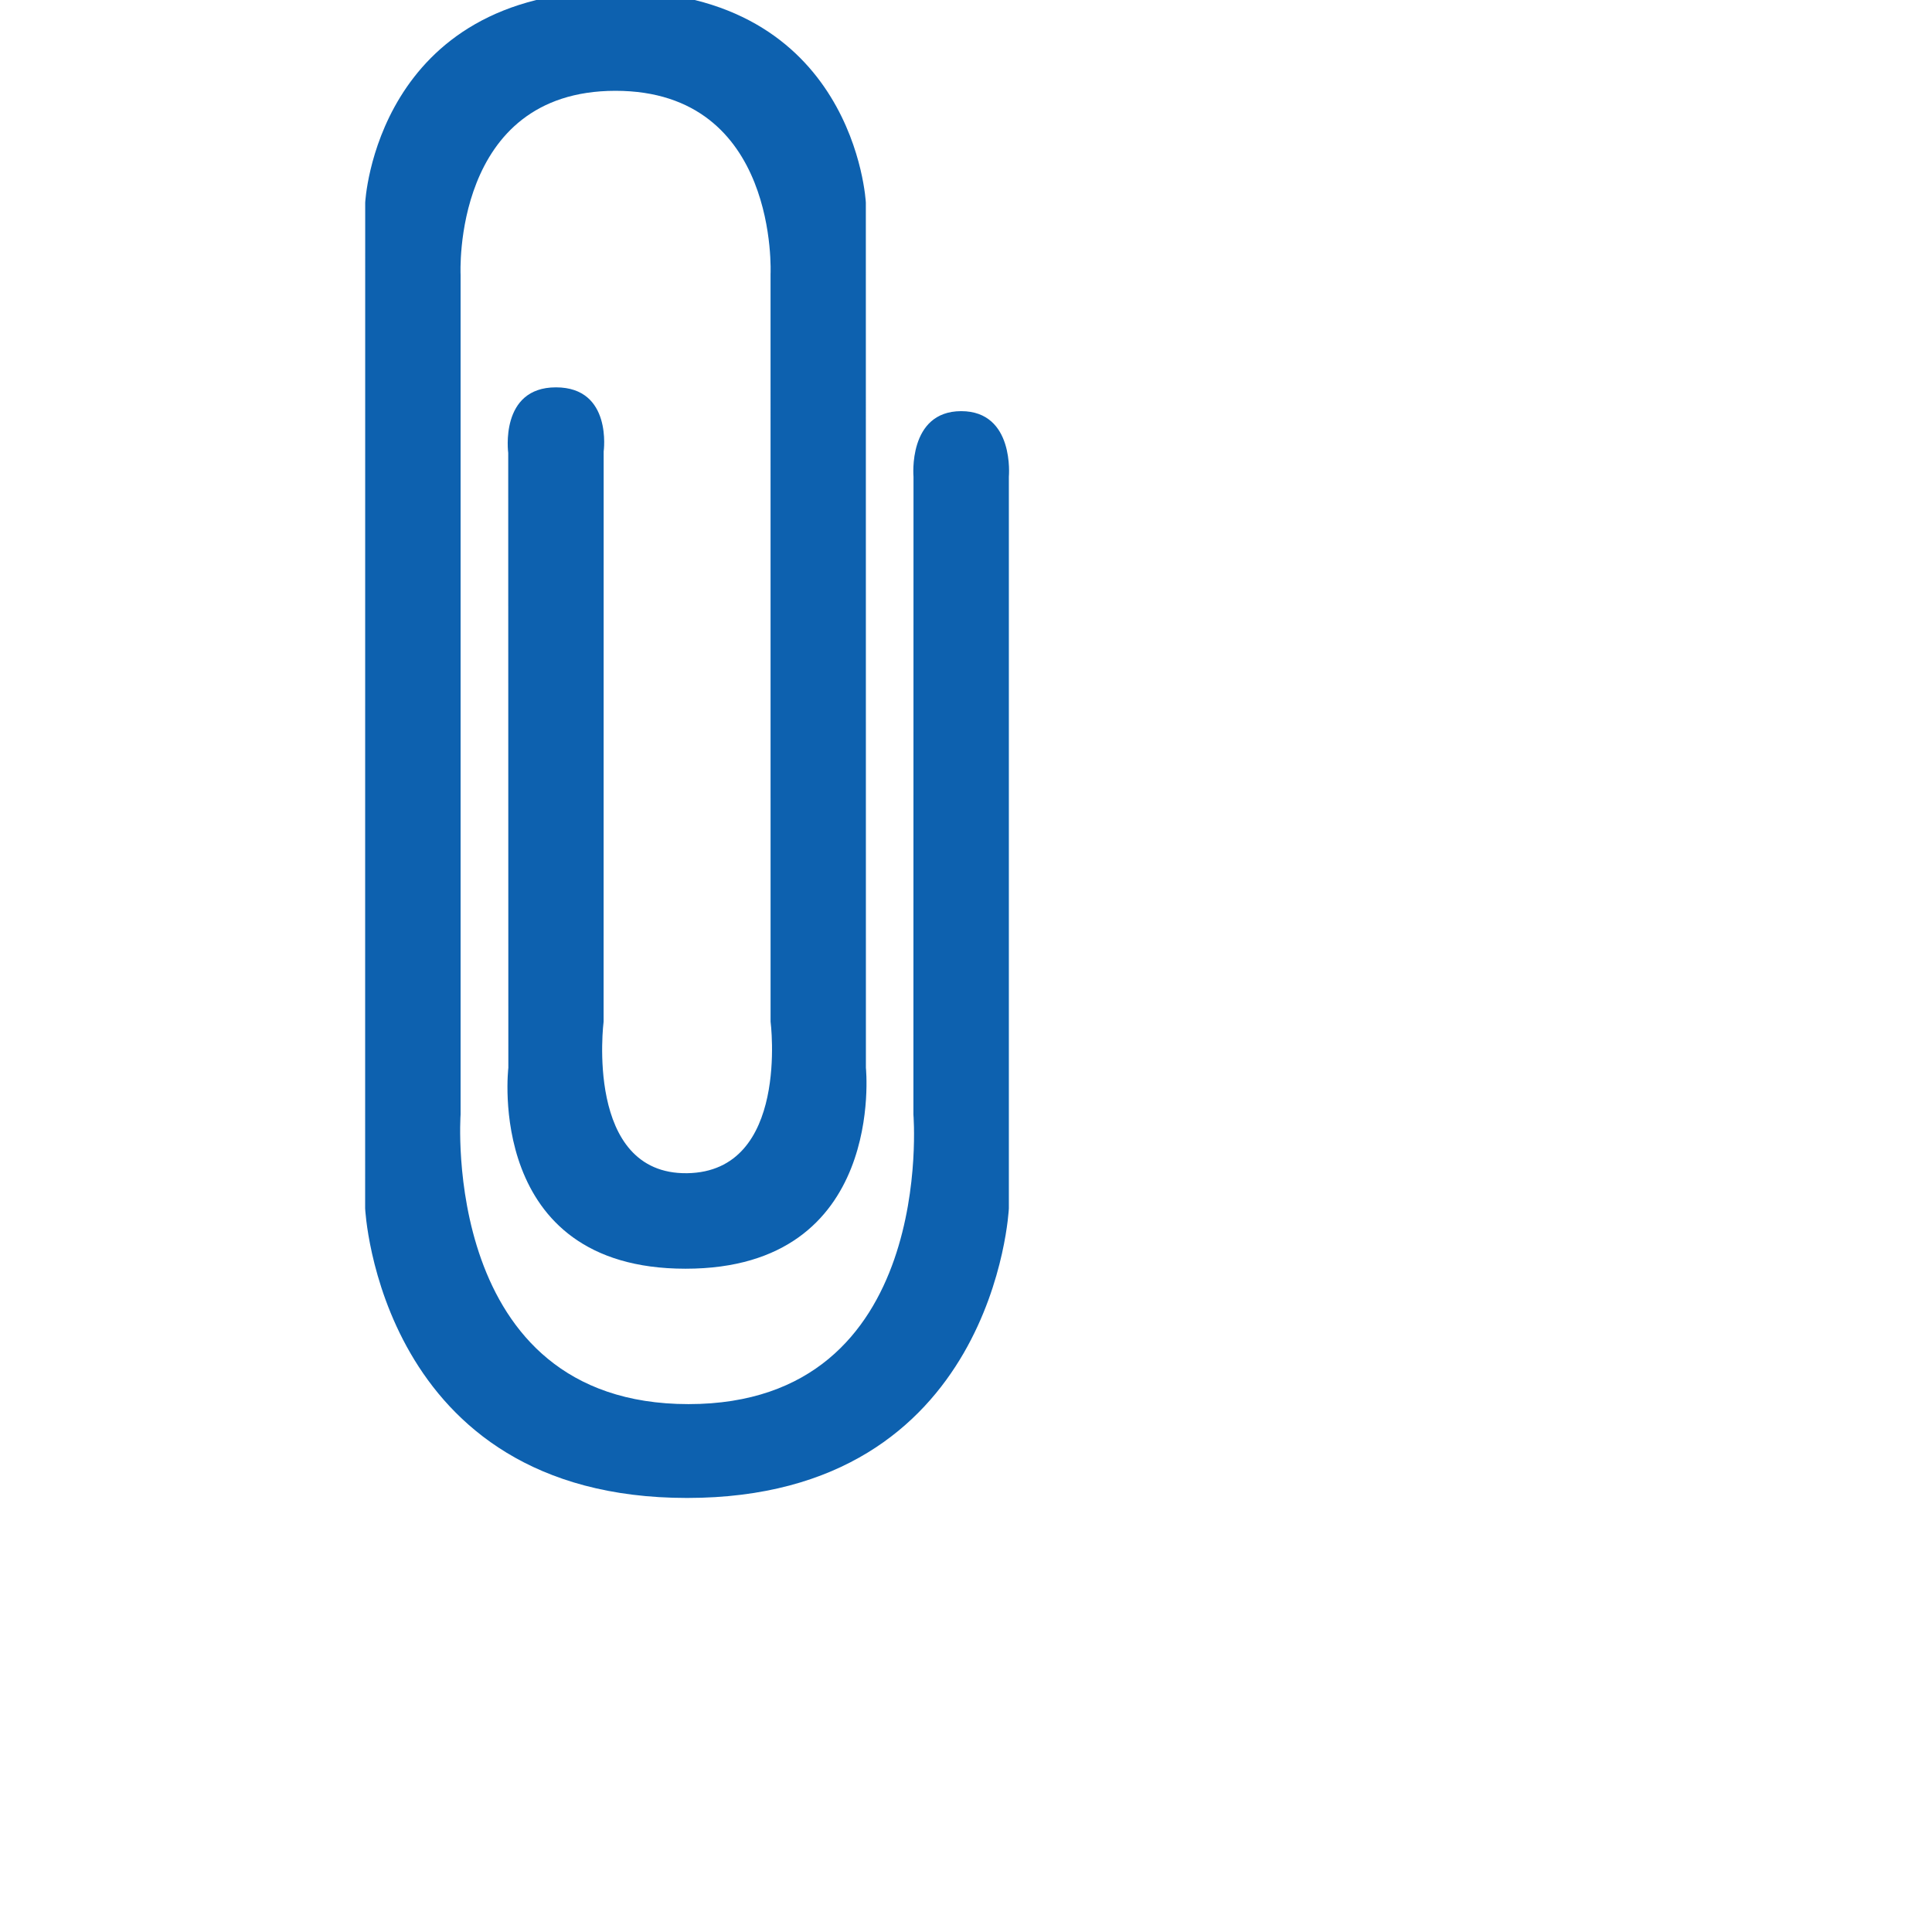
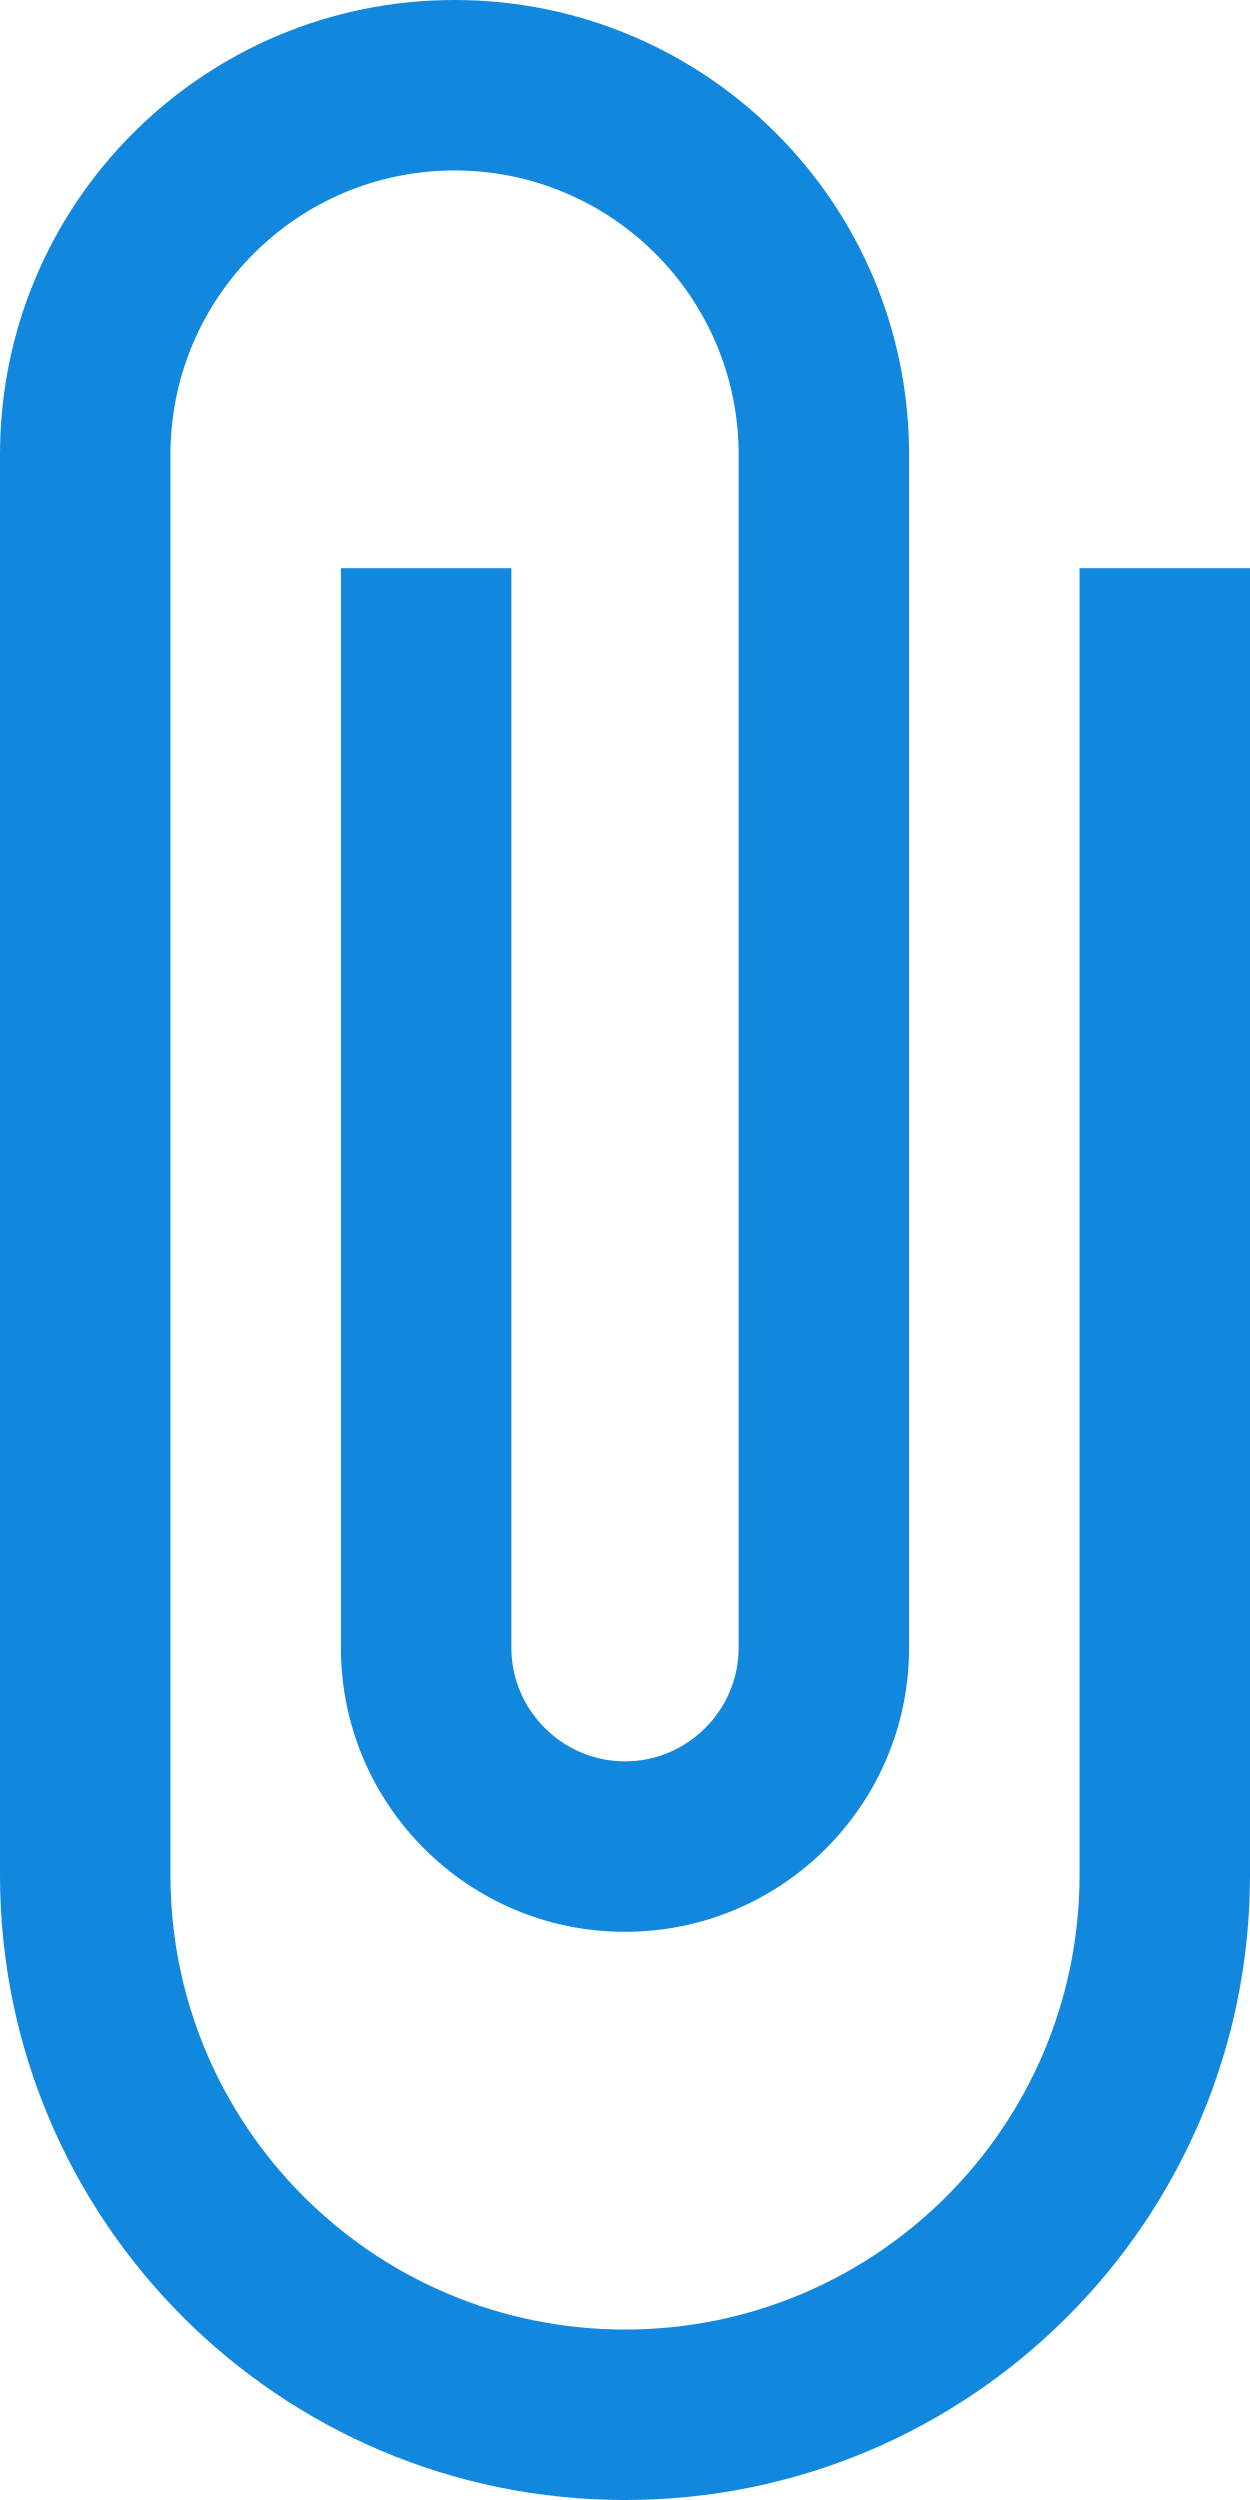
- <svg xmlns="http://www.w3.org/2000/svg" fill="#0d61af" height="24px" width="24px" version="1.1" id="Capa_1" viewBox="0 0 45 40" xml:space="preserve">
-   <g>
-     <path d="M22.562,12.491c0,0,1.227-0.933,0.293-1.866c-0.934-0.933-1.842,0.271-1.842,0.271l-9.389,9.391   c0,0-2.199,2.838-3.871,1.122c-1.67-1.718,1.121-3.872,1.121-3.872l12.311-12.31c0,0,2.873-3.165,5.574-0.466   c2.697,2.7-0.477,5.579-0.477,5.579L12.449,24.173c0,0-4.426,5.113-8.523,1.015s1.066-8.474,1.066-8.474L15.494,6.209   c0,0,1.176-0.982,0.295-1.866c-0.885-0.883-1.865,0.295-1.865,0.295L1.873,16.689c0,0-4.549,4.989,0.531,10.068   c5.08,5.082,10.072,0.533,10.072,0.533l16.563-16.565c0,0,3.314-3.655-0.637-7.608s-7.607-0.639-7.607-0.639L6.543,16.728   c0,0-3.65,2.969-0.338,6.279c3.312,3.314,6.227-0.39,6.227-0.39L22.562,12.491z" transform="rotate(45 15.17 15.17) matrix(-1, 0, 0, 1, 30.34, 0)" />
-     <g>
- 	</g>
-     <g>
- 	</g>
-     <g>
- 	</g>
-     <g>
- 	</g>
-     <g>
- 	</g>
-     <g>
- 	</g>
-     <g>
- 	</g>
-     <g>
- 	</g>
-     <g>
- 	</g>
-     <g>
- 	</g>
-     <g>
- 	</g>
-     <g>
- 	</g>
-     <g>
- 	</g>
-     <g>
- 	</g>
-     <g>
- 	</g>
+ <svg xmlns="http://www.w3.org/2000/svg" width="11" height="22">
+   <g fill="none" fill-rule="evenodd">
+     <path d="M9.5 5v11.5c0 2.21-1.79 4-4 4s-4-1.79-4-4V4a2.5 2.5 0 0 1 5 0v10.5c0 .55-.45 1-1 1s-1-.45-1-1V5H3v9.5a2.5 2.5 0 0 0 5 0V4c0-2.21-1.79-4-4-4S0 1.79 0 4v12.5C0 19.54 2.46 22 5.5 22s5.5-2.46 5.5-5.5V5H9.5Z" fill="#1287DE" />
+     <path d="M-7-1h24v24H-7z" />
  </g>
</svg>
